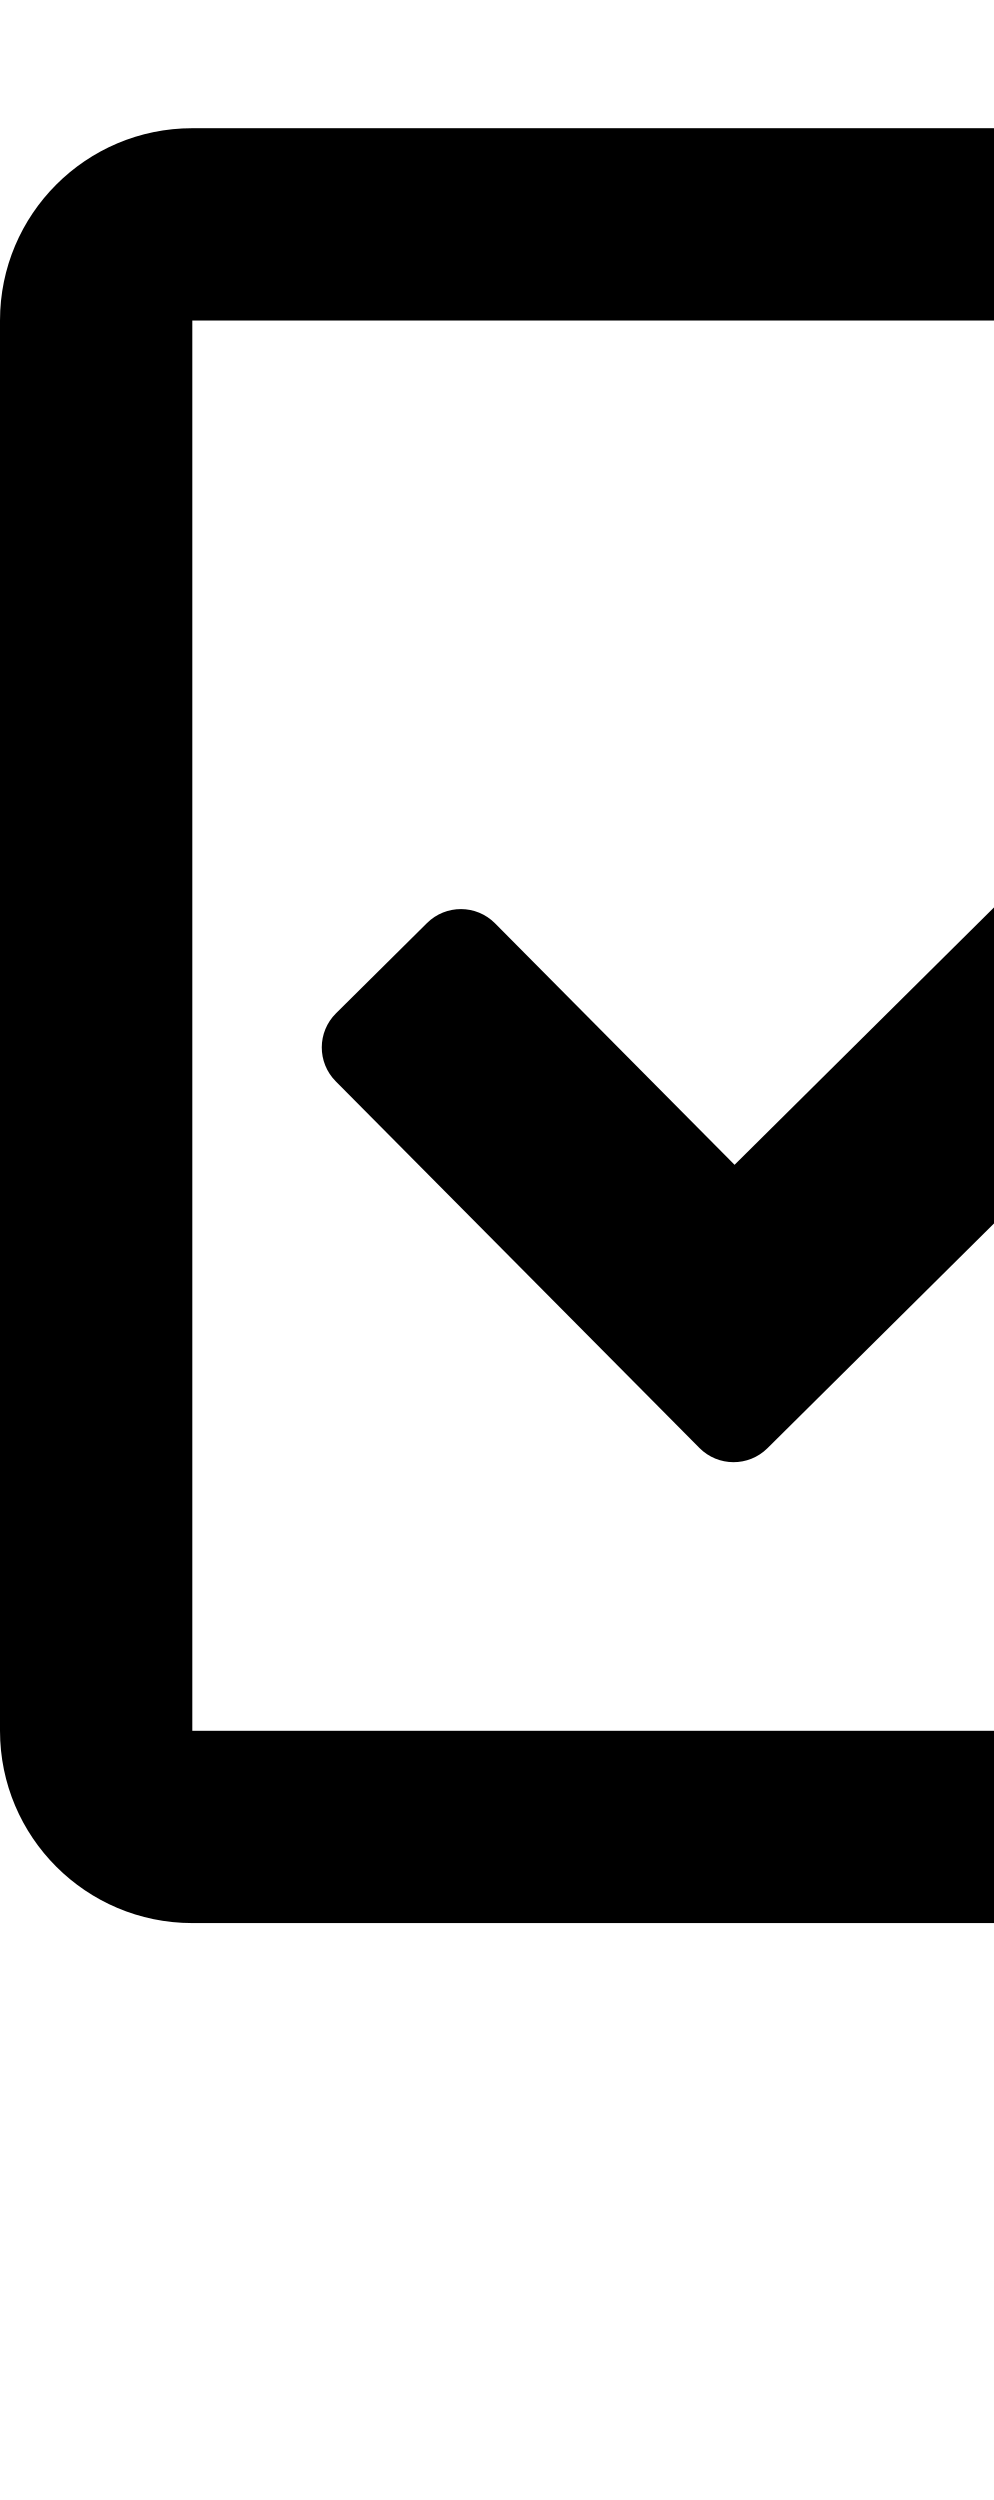
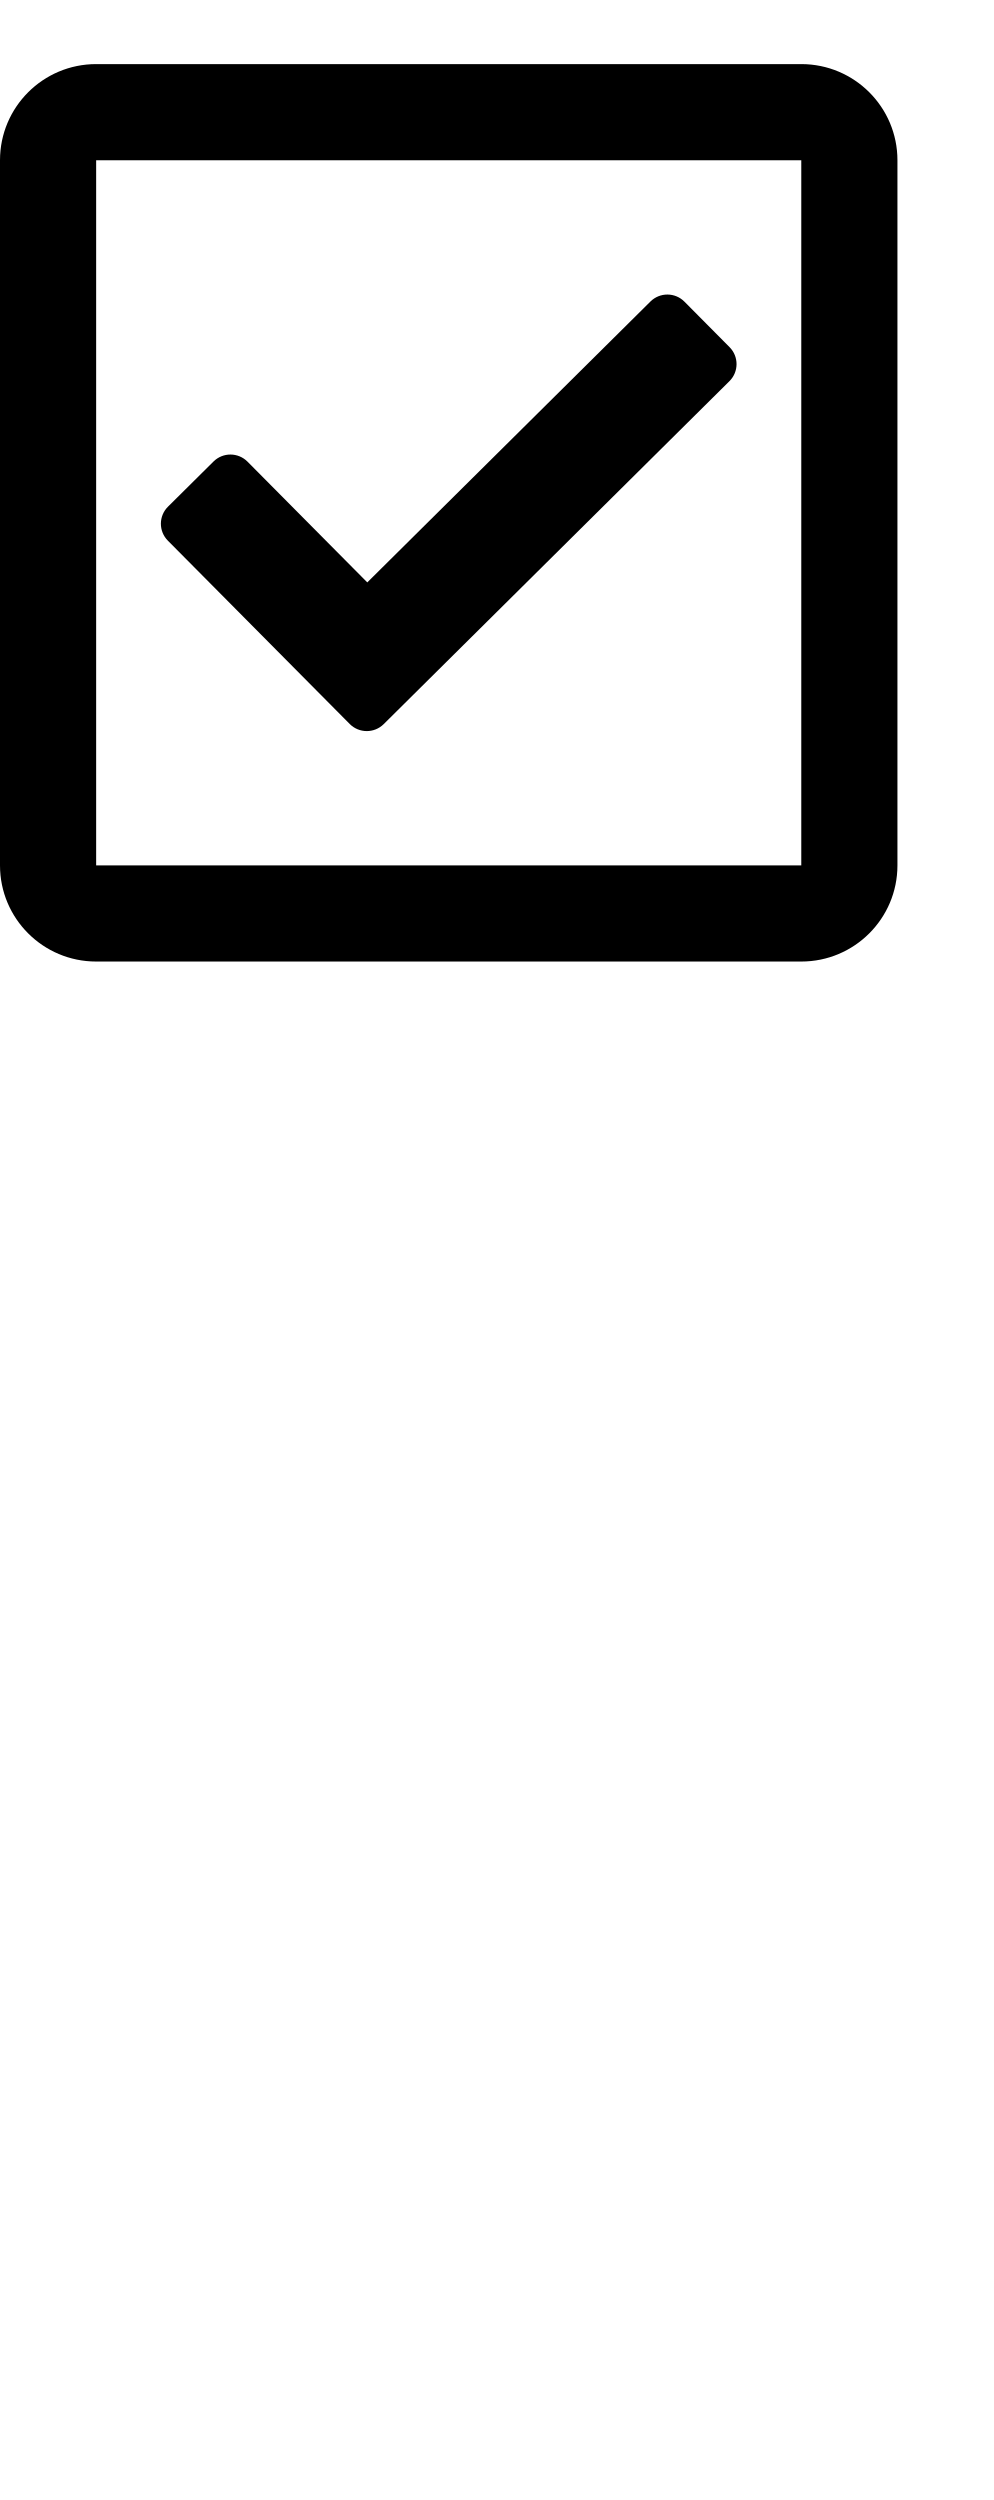
<svg xmlns="http://www.w3.org/2000/svg" id="main" aria-hidden="true" focusable="false" data-prefix="far" data-icon="check-square" class="svg-inline--fa fa-check-square fa-w-14" role="img" viewBox="0 0 62 156">
-   <path id="main" transform="scale(0.25)" fill="currentColor" d="M400 32H48C21.49 32 0 53.49 0 80v352c0 26.51 21.49 48 48 48h352c26.51 0 48-21.49 48-48V80c0-26.51-21.49-48-48-48zm0 400H48V80h352v352zm-35.864-241.724L191.547 361.48c-4.705 4.667-12.303 4.637-16.97-.068l-90.781-91.516c-4.667-4.705-4.637-12.303.069-16.971l22.719-22.536c4.705-4.667 12.303-4.637 16.97.069l59.792 60.277 141.352-140.216c4.705-4.667 12.303-4.637 16.97.068l22.536 22.718c4.667 4.706 4.637 12.304-.068 16.971z">
+   <path id="main" transform="scale(0.125)" fill="currentColor" d="M400 32H48C21.49 32 0 53.49 0 80v352c0 26.51 21.49 48 48 48h352c26.51 0 48-21.49 48-48V80c0-26.51-21.49-48-48-48zm0 400H48V80h352v352zm-35.864-241.724L191.547 361.48c-4.705 4.667-12.303 4.637-16.97-.068l-90.781-91.516c-4.667-4.705-4.637-12.303.069-16.971l22.719-22.536c4.705-4.667 12.303-4.637 16.97.069l59.792 60.277 141.352-140.216c4.705-4.667 12.303-4.637 16.97.068l22.536 22.718c4.667 4.706 4.637 12.304-.068 16.971z">
     </path>
</svg>
